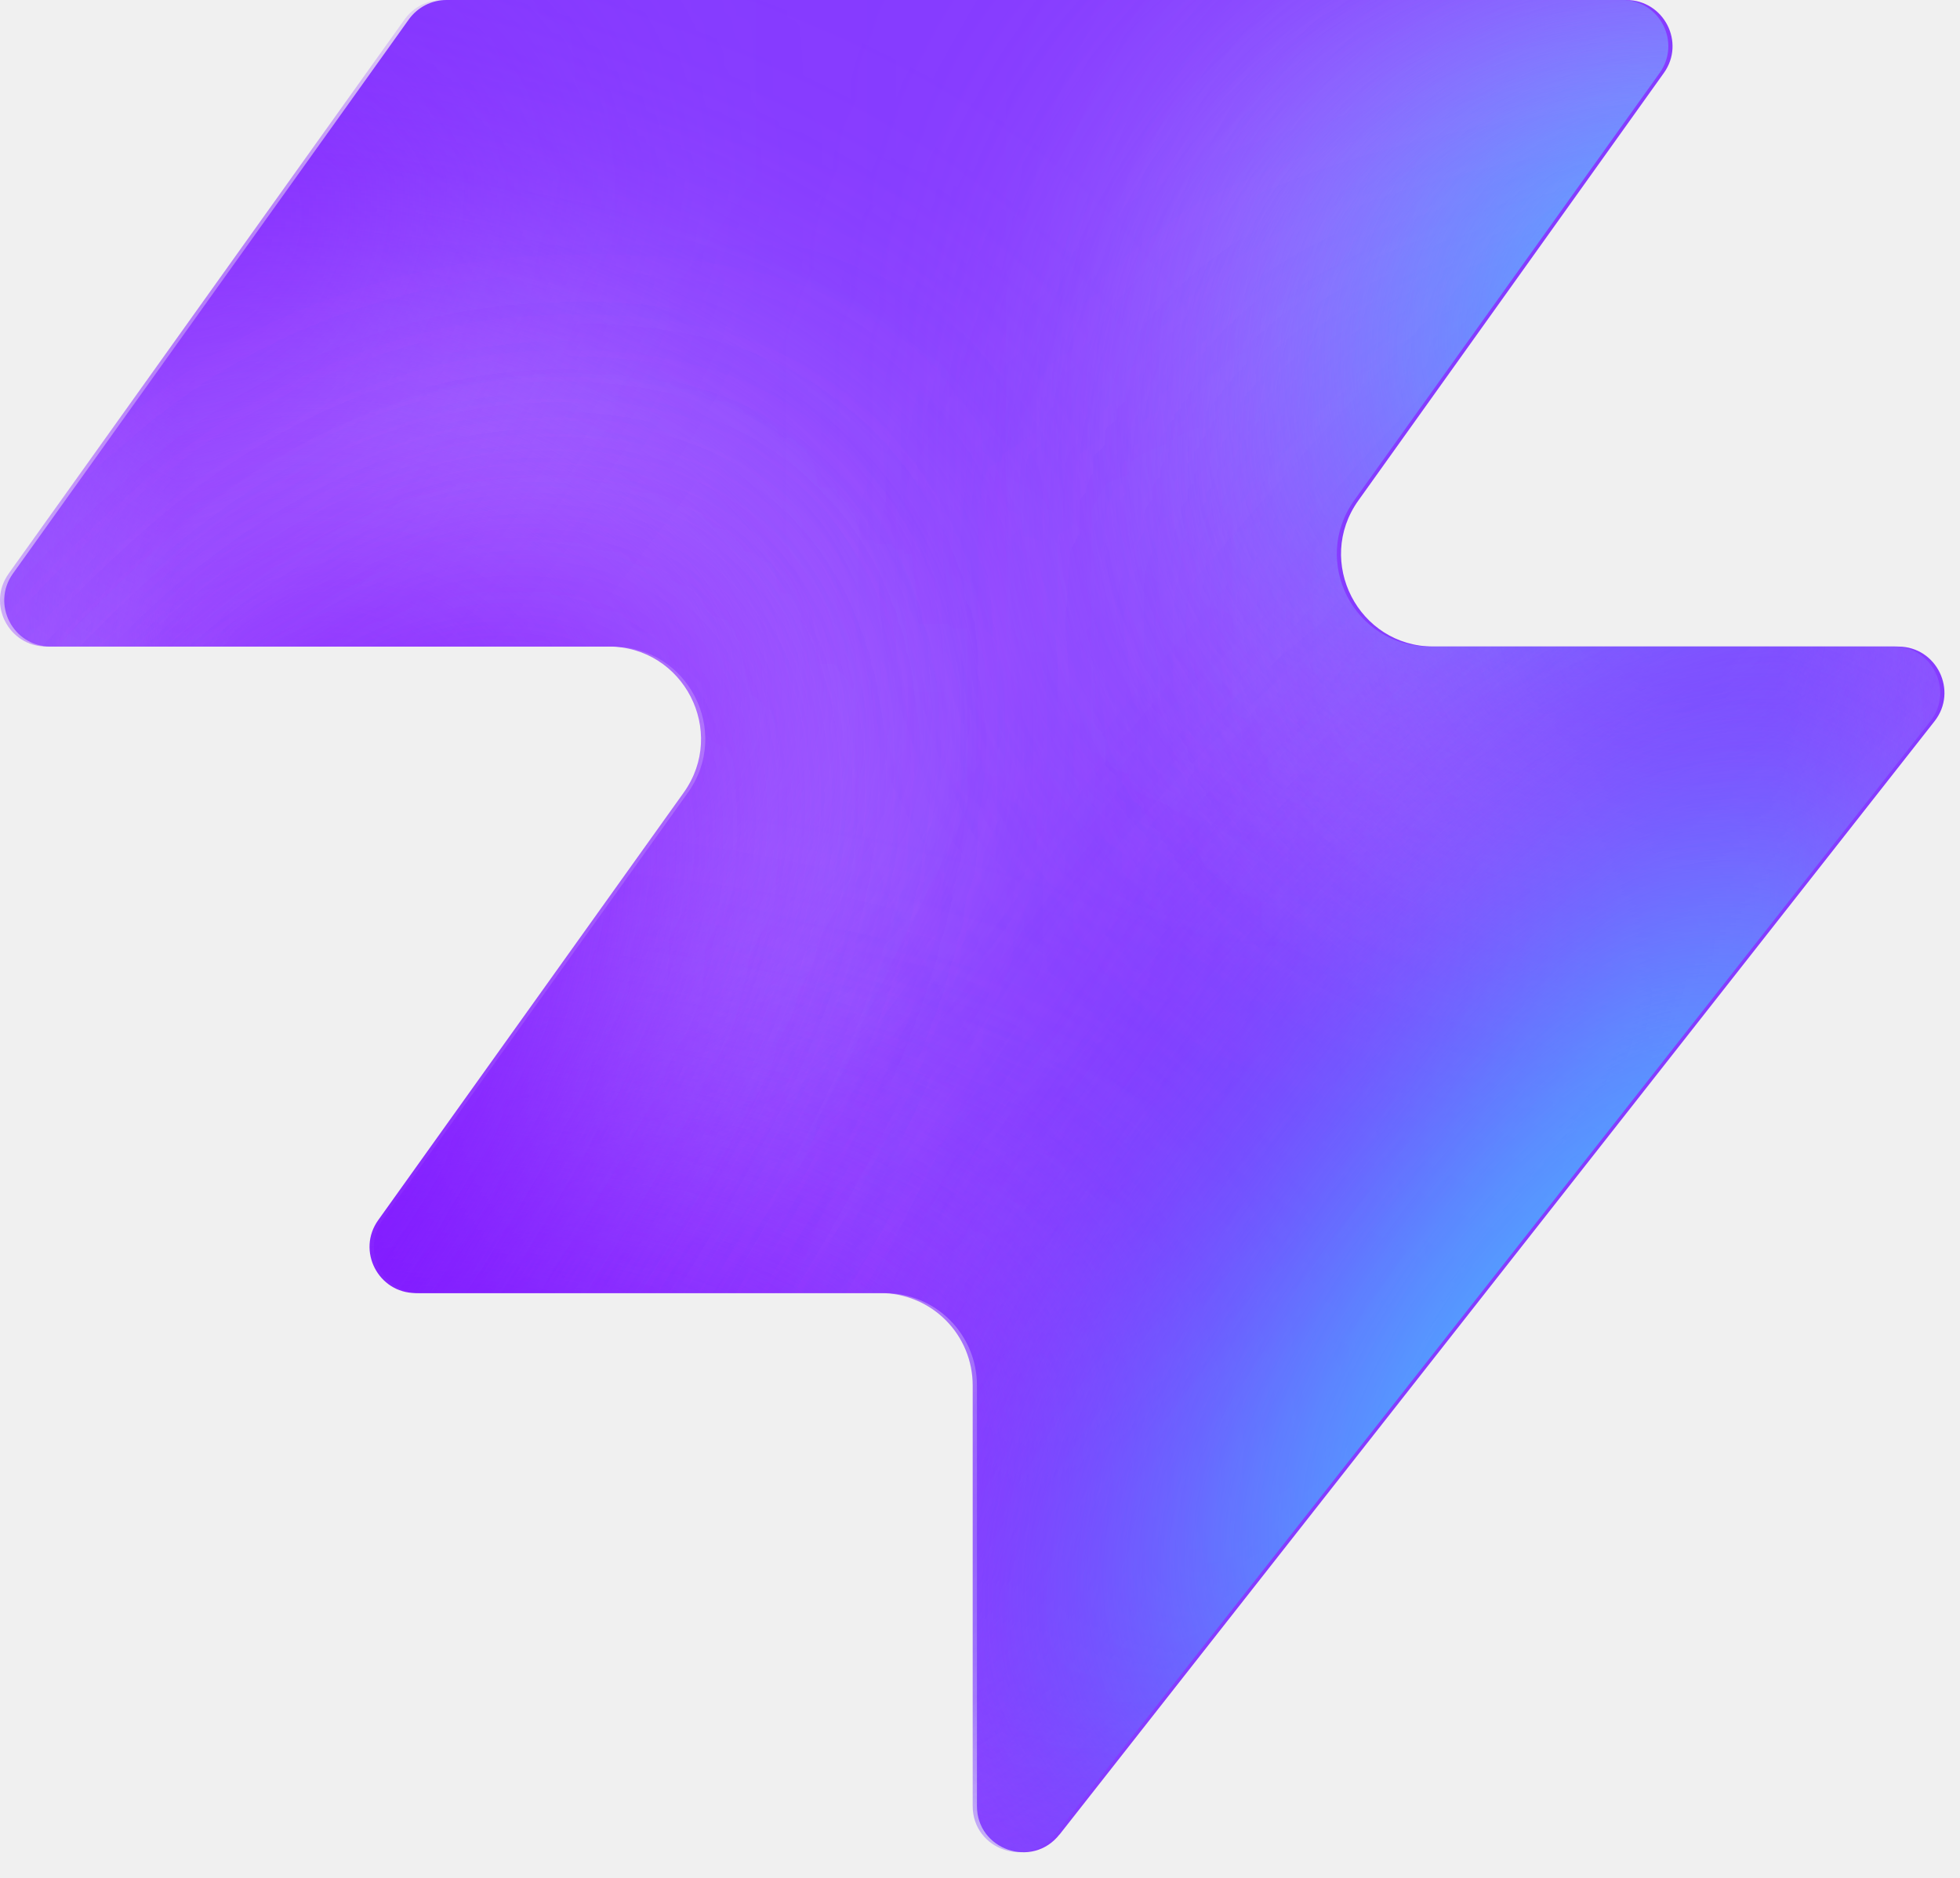
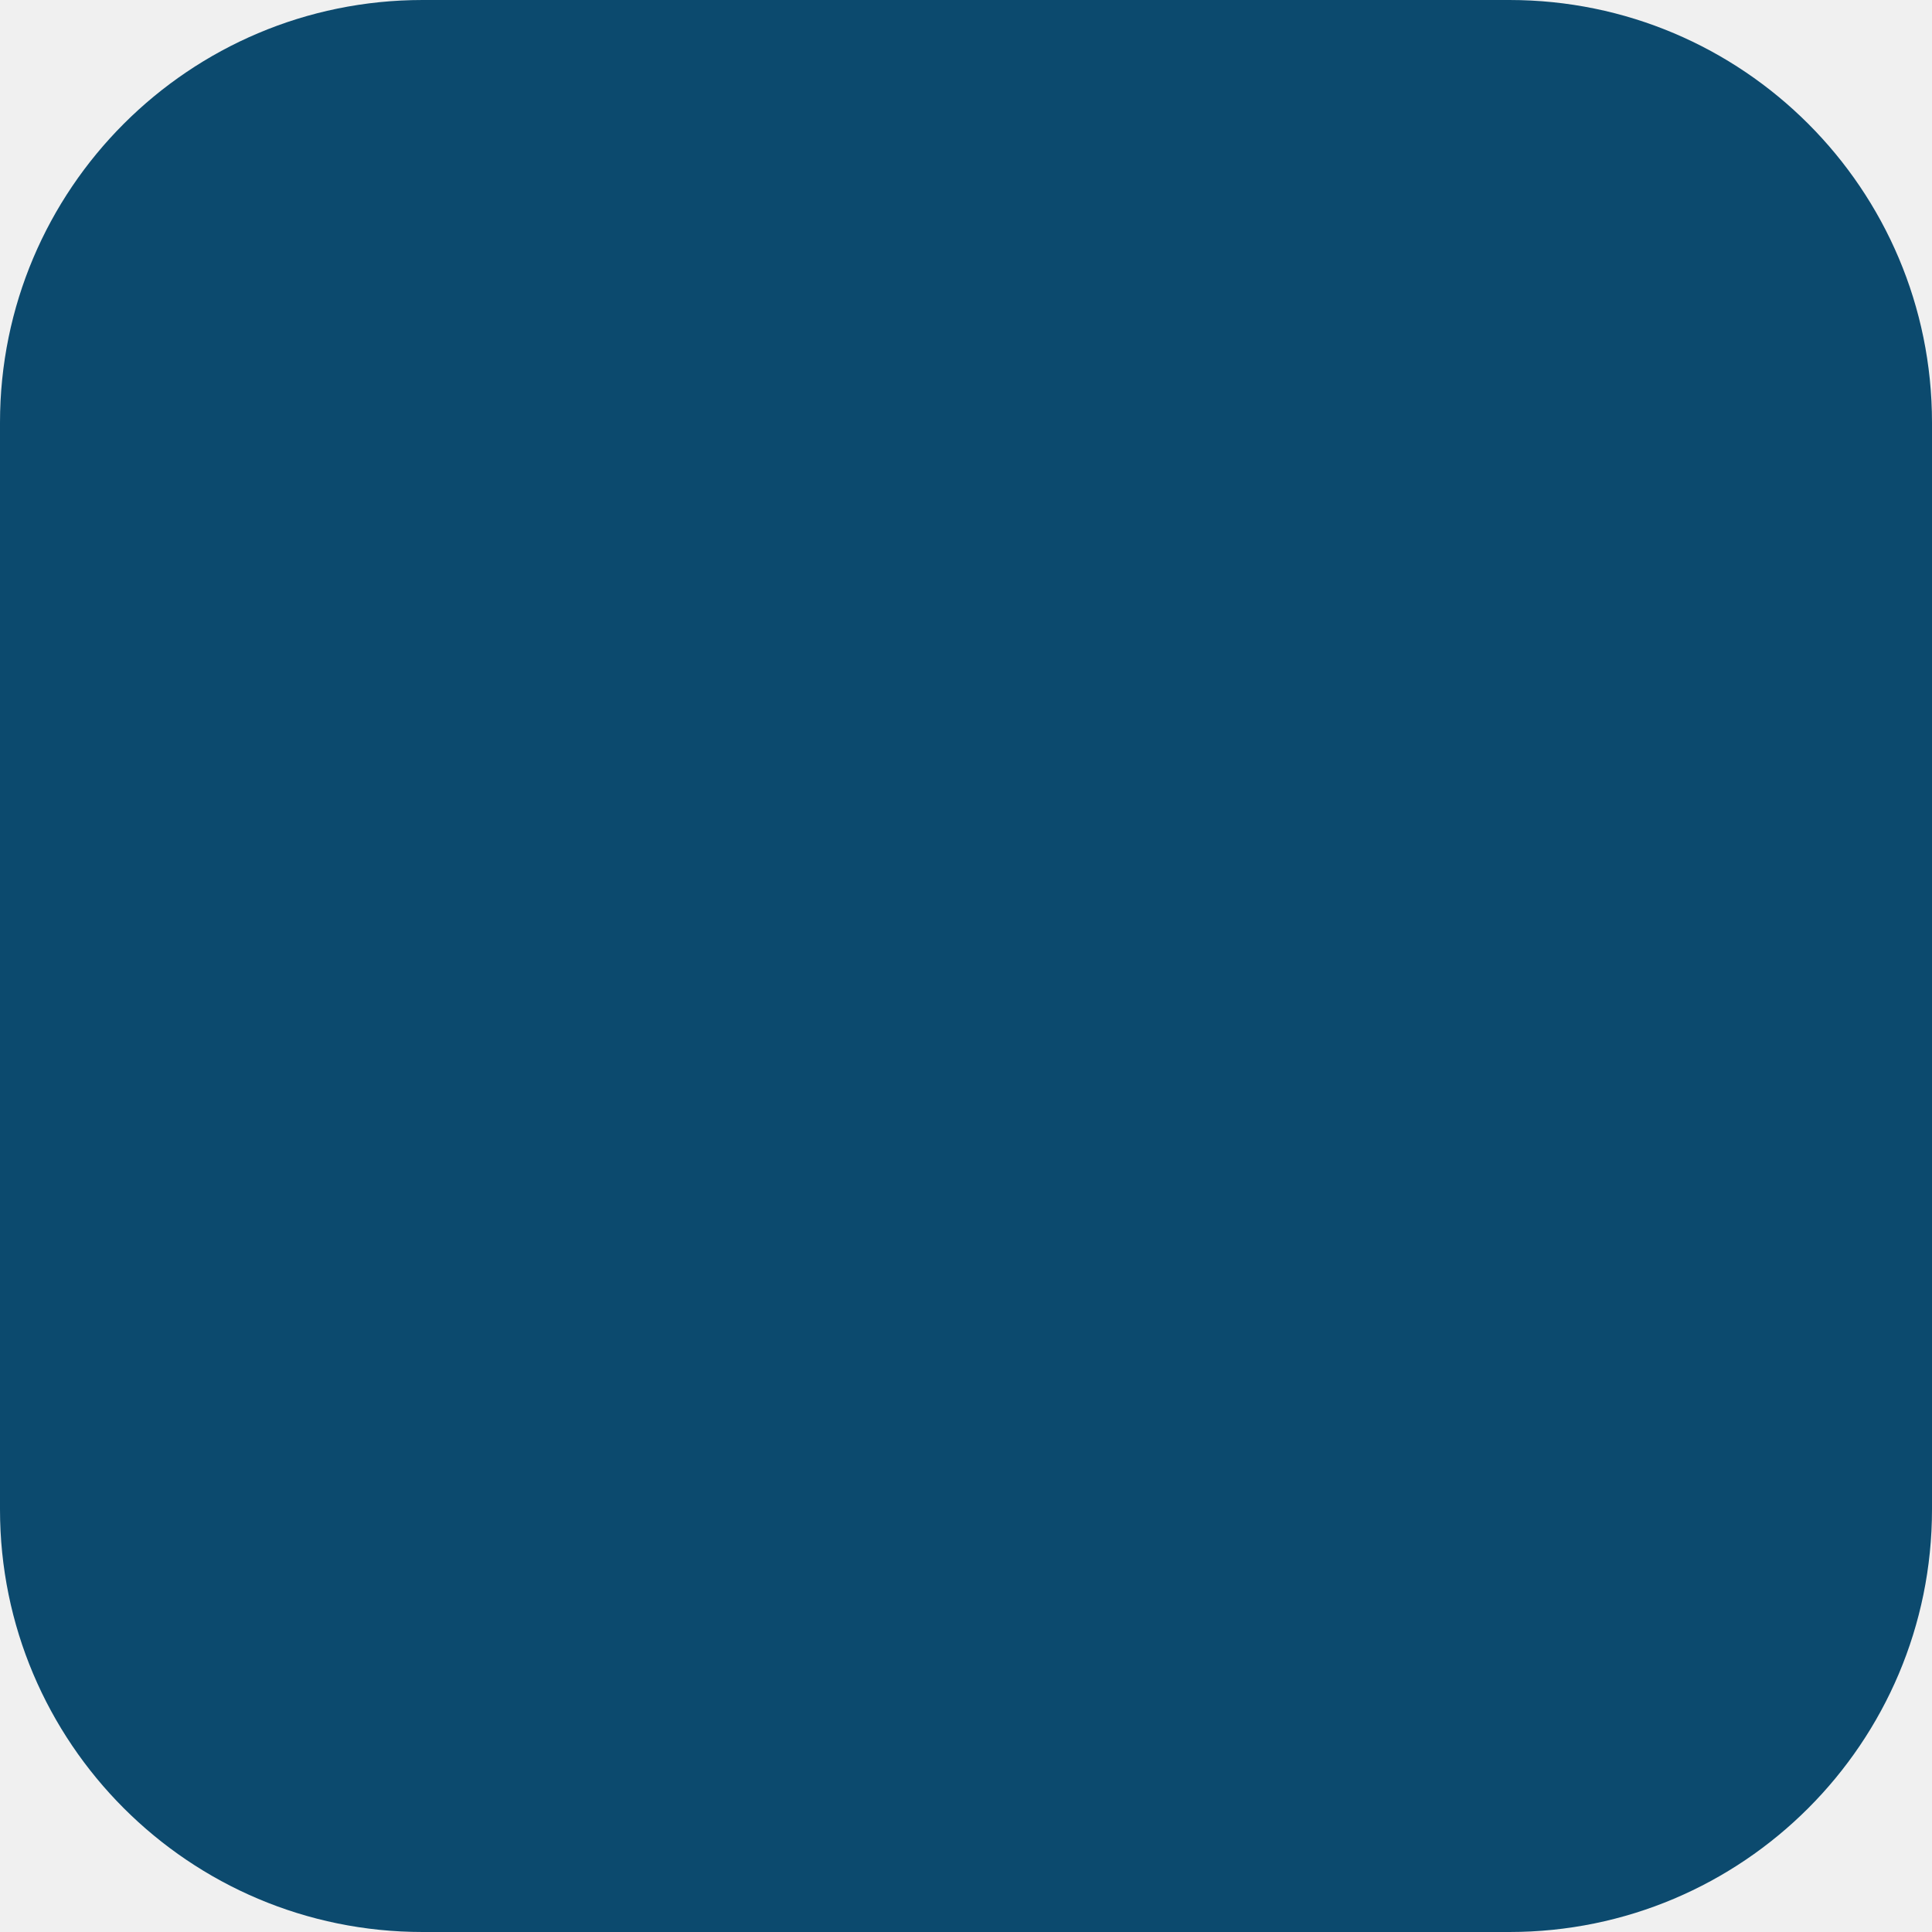
- <svg xmlns="http://www.w3.org/2000/svg" width="48" height="46" fill="none" viewBox="0 0 48 46">
-   <path fill="#863bff" d="M25.946 44.938c-.664.845-2.021.375-2.021-.698V33.937a2.26 2.26 0 0 0-2.262-2.262H10.287c-.92 0-1.456-1.04-.92-1.788l7.48-10.471c1.07-1.497 0-3.578-1.842-3.578H1.237c-.92 0-1.456-1.04-.92-1.788L10.013.474c.214-.297.556-.474.92-.474h28.894c.92 0 1.456 1.04.92 1.788l-7.48 10.471c-1.07 1.498 0 3.579 1.842 3.579h11.377c.943 0 1.473 1.088.89 1.83L25.947 44.94z" style="fill:#863bff;fill:color(display-p3 .525 .23 1);fill-opacity:1" />
-   <mask id="a" width="48" height="46" x="0" y="0" maskUnits="userSpaceOnUse" style="mask-type:alpha">
-     <path fill="#000" d="M25.842 44.938c-.664.844-2.021.375-2.021-.698V33.937a2.26 2.26 0 0 0-2.262-2.262H10.183c-.92 0-1.456-1.04-.92-1.788l7.48-10.471c1.07-1.498 0-3.579-1.842-3.579H1.133c-.92 0-1.456-1.04-.92-1.787L9.91.473c.214-.297.556-.474.92-.474h28.894c.92 0 1.456 1.04.92 1.788l-7.48 10.471c-1.07 1.498 0 3.578 1.842 3.578h11.377c.943 0 1.473 1.088.89 1.832L25.843 44.94z" style="fill:#000;fill-opacity:1" />
-   </mask>
-   <g mask="url(#a)">
-     <g filter="url(#b)">
-       <ellipse cx="5.508" cy="14.704" fill="#ede6ff" rx="5.508" ry="14.704" style="fill:#ede6ff;fill:color(display-p3 .927 .903 1);fill-opacity:1" transform="matrix(.00324 1 1 -.00324 -4.47 31.516)" />
-     </g>
-     <g filter="url(#c)">
-       <ellipse cx="10.399" cy="29.851" fill="#ede6ff" rx="10.399" ry="29.851" style="fill:#ede6ff;fill:color(display-p3 .927 .903 1);fill-opacity:1" transform="matrix(.00324 1 1 -.00324 -39.328 7.883)" />
-     </g>
-     <g filter="url(#d)">
-       <ellipse cx="5.508" cy="30.487" fill="#7e14ff" rx="5.508" ry="30.487" style="fill:#7e14ff;fill:color(display-p3 .492 .077 1);fill-opacity:1" transform="rotate(89.814 -25.913 -14.639)scale(1 -1)" />
-     </g>
-     <g filter="url(#e)">
-       <ellipse cx="5.508" cy="30.599" fill="#7e14ff" rx="5.508" ry="30.599" style="fill:#7e14ff;fill:color(display-p3 .492 .077 1);fill-opacity:1" transform="rotate(89.814 -32.644 -3.334)scale(1 -1)" />
-     </g>
-     <g filter="url(#f)">
-       <ellipse cx="5.508" cy="30.599" fill="#7e14ff" rx="5.508" ry="30.599" style="fill:#7e14ff;fill:color(display-p3 .492 .077 1);fill-opacity:1" transform="matrix(.00324 1 1 -.00324 -34.34 30.47)" />
-     </g>
-     <g filter="url(#g)">
-       <ellipse cx="14.072" cy="22.078" fill="#ede6ff" rx="14.072" ry="22.078" style="fill:#ede6ff;fill:color(display-p3 .927 .903 1);fill-opacity:1" transform="rotate(93.35 24.506 48.493)scale(-1 1)" />
-     </g>
-     <g filter="url(#h)">
-       <ellipse cx="3.47" cy="21.501" fill="#7e14ff" rx="3.47" ry="21.501" style="fill:#7e14ff;fill:color(display-p3 .492 .077 1);fill-opacity:1" transform="rotate(89.009 28.708 47.59)scale(-1 1)" />
-     </g>
-     <g filter="url(#i)">
-       <ellipse cx="3.47" cy="21.501" fill="#7e14ff" rx="3.47" ry="21.501" style="fill:#7e14ff;fill:color(display-p3 .492 .077 1);fill-opacity:1" transform="rotate(89.009 28.708 47.59)scale(-1 1)" />
-     </g>
-     <g filter="url(#j)">
-       <ellipse cx=".387" cy="8.972" fill="#7e14ff" rx="4.407" ry="29.108" style="fill:#7e14ff;fill:color(display-p3 .492 .077 1);fill-opacity:1" transform="rotate(39.51 .387 8.972)" />
-     </g>
-     <g filter="url(#k)">
-       <ellipse cx="47.523" cy="-6.092" fill="#7e14ff" rx="4.407" ry="29.108" style="fill:#7e14ff;fill:color(display-p3 .492 .077 1);fill-opacity:1" transform="rotate(37.892 47.523 -6.092)" />
-     </g>
-     <g filter="url(#l)">
-       <ellipse cx="41.412" cy="6.333" fill="#47bfff" rx="5.971" ry="9.665" style="fill:#47bfff;fill:color(display-p3 .28 .748 1);fill-opacity:1" transform="rotate(37.892 41.412 6.333)" />
-     </g>
-     <g filter="url(#m)">
-       <ellipse cx="-1.879" cy="38.332" fill="#7e14ff" rx="4.407" ry="29.108" style="fill:#7e14ff;fill:color(display-p3 .492 .077 1);fill-opacity:1" transform="rotate(37.892 -1.88 38.332)" />
-     </g>
-     <g filter="url(#n)">
-       <ellipse cx="-1.879" cy="38.332" fill="#7e14ff" rx="4.407" ry="29.108" style="fill:#7e14ff;fill:color(display-p3 .492 .077 1);fill-opacity:1" transform="rotate(37.892 -1.88 38.332)" />
-     </g>
-     <g filter="url(#o)">
-       <ellipse cx="35.651" cy="29.907" fill="#7e14ff" rx="4.407" ry="29.108" style="fill:#7e14ff;fill:color(display-p3 .492 .077 1);fill-opacity:1" transform="rotate(37.892 35.651 29.907)" />
-     </g>
-     <g filter="url(#p)">
-       <ellipse cx="38.418" cy="32.4" fill="#47bfff" rx="5.971" ry="15.297" style="fill:#47bfff;fill:color(display-p3 .28 .748 1);fill-opacity:1" transform="rotate(37.892 38.418 32.4)" />
-     </g>
+ <svg xmlns="http://www.w3.org/2000/svg" viewBox="0 0 64 64">
+   <defs>
+     <mask id="eyes">
+       <circle cx="32" cy="32" r="20" fill="#fff" />
+       <ellipse cx="26.5" cy="30.5" rx="4.2" ry="6.4" fill="#000" transform="rotate(-26 26.5 30.5)" />
+       <ellipse cx="37.5" cy="30.5" rx="4.2" ry="6.4" fill="#000" transform="rotate(-26 37.5 30.5)" />
+     </mask>
+   </defs>
+   <rect width="64" height="64" rx="14" fill="#0c4a6e" />
+   <g mask="url(#eyes)">
+     <circle cx="32" cy="32" r="20" fill="#ffffff" />
+     <rect x="6" y="6" width="52" height="52" fill="#0c4a6e" />
  </g>
-   <defs>
-     <filter id="b" width="60.045" height="41.654" x="-19.77" y="16.149" color-interpolation-filters="sRGB" filterUnits="userSpaceOnUse">
-       <feFlood flood-opacity="0" result="BackgroundImageFix" />
-       <feBlend in="SourceGraphic" in2="BackgroundImageFix" result="shape" />
-       <feGaussianBlur result="effect1_foregroundBlur_2002_17158" stdDeviation="7.659" />
-     </filter>
-     <filter id="c" width="90.34" height="51.437" x="-54.613" y="-7.533" color-interpolation-filters="sRGB" filterUnits="userSpaceOnUse">
-       <feFlood flood-opacity="0" result="BackgroundImageFix" />
-       <feBlend in="SourceGraphic" in2="BackgroundImageFix" result="shape" />
-       <feGaussianBlur result="effect1_foregroundBlur_2002_17158" stdDeviation="7.659" />
-     </filter>
-     <filter id="d" width="79.355" height="29.4" x="-49.64" y="2.03" color-interpolation-filters="sRGB" filterUnits="userSpaceOnUse">
-       <feFlood flood-opacity="0" result="BackgroundImageFix" />
-       <feBlend in="SourceGraphic" in2="BackgroundImageFix" result="shape" />
-       <feGaussianBlur result="effect1_foregroundBlur_2002_17158" stdDeviation="4.596" />
-     </filter>
-     <filter id="e" width="79.579" height="29.4" x="-45.045" y="20.029" color-interpolation-filters="sRGB" filterUnits="userSpaceOnUse">
-       <feFlood flood-opacity="0" result="BackgroundImageFix" />
-       <feBlend in="SourceGraphic" in2="BackgroundImageFix" result="shape" />
-       <feGaussianBlur result="effect1_foregroundBlur_2002_17158" stdDeviation="4.596" />
-     </filter>
-     <filter id="f" width="79.579" height="29.4" x="-43.513" y="21.178" color-interpolation-filters="sRGB" filterUnits="userSpaceOnUse">
-       <feFlood flood-opacity="0" result="BackgroundImageFix" />
-       <feBlend in="SourceGraphic" in2="BackgroundImageFix" result="shape" />
-       <feGaussianBlur result="effect1_foregroundBlur_2002_17158" stdDeviation="4.596" />
-     </filter>
-     <filter id="g" width="74.749" height="58.852" x="15.756" y="-17.901" color-interpolation-filters="sRGB" filterUnits="userSpaceOnUse">
-       <feFlood flood-opacity="0" result="BackgroundImageFix" />
-       <feBlend in="SourceGraphic" in2="BackgroundImageFix" result="shape" />
-       <feGaussianBlur result="effect1_foregroundBlur_2002_17158" stdDeviation="7.659" />
-     </filter>
-     <filter id="h" width="61.377" height="25.362" x="23.548" y="2.284" color-interpolation-filters="sRGB" filterUnits="userSpaceOnUse">
-       <feFlood flood-opacity="0" result="BackgroundImageFix" />
-       <feBlend in="SourceGraphic" in2="BackgroundImageFix" result="shape" />
-       <feGaussianBlur result="effect1_foregroundBlur_2002_17158" stdDeviation="4.596" />
-     </filter>
-     <filter id="i" width="61.377" height="25.362" x="23.548" y="2.284" color-interpolation-filters="sRGB" filterUnits="userSpaceOnUse">
-       <feFlood flood-opacity="0" result="BackgroundImageFix" />
-       <feBlend in="SourceGraphic" in2="BackgroundImageFix" result="shape" />
-       <feGaussianBlur result="effect1_foregroundBlur_2002_17158" stdDeviation="4.596" />
-     </filter>
-     <filter id="j" width="56.045" height="63.649" x="-27.636" y="-22.853" color-interpolation-filters="sRGB" filterUnits="userSpaceOnUse">
-       <feFlood flood-opacity="0" result="BackgroundImageFix" />
-       <feBlend in="SourceGraphic" in2="BackgroundImageFix" result="shape" />
-       <feGaussianBlur result="effect1_foregroundBlur_2002_17158" stdDeviation="4.596" />
-     </filter>
-     <filter id="k" width="54.814" height="64.646" x="20.116" y="-38.415" color-interpolation-filters="sRGB" filterUnits="userSpaceOnUse">
-       <feFlood flood-opacity="0" result="BackgroundImageFix" />
-       <feBlend in="SourceGraphic" in2="BackgroundImageFix" result="shape" />
-       <feGaussianBlur result="effect1_foregroundBlur_2002_17158" stdDeviation="4.596" />
-     </filter>
-     <filter id="l" width="33.541" height="35.313" x="24.641" y="-11.323" color-interpolation-filters="sRGB" filterUnits="userSpaceOnUse">
-       <feFlood flood-opacity="0" result="BackgroundImageFix" />
-       <feBlend in="SourceGraphic" in2="BackgroundImageFix" result="shape" />
-       <feGaussianBlur result="effect1_foregroundBlur_2002_17158" stdDeviation="4.596" />
-     </filter>
-     <filter id="m" width="54.814" height="64.646" x="-29.286" y="6.009" color-interpolation-filters="sRGB" filterUnits="userSpaceOnUse">
-       <feFlood flood-opacity="0" result="BackgroundImageFix" />
-       <feBlend in="SourceGraphic" in2="BackgroundImageFix" result="shape" />
-       <feGaussianBlur result="effect1_foregroundBlur_2002_17158" stdDeviation="4.596" />
-     </filter>
-     <filter id="n" width="54.814" height="64.646" x="-29.286" y="6.009" color-interpolation-filters="sRGB" filterUnits="userSpaceOnUse">
-       <feFlood flood-opacity="0" result="BackgroundImageFix" />
-       <feBlend in="SourceGraphic" in2="BackgroundImageFix" result="shape" />
-       <feGaussianBlur result="effect1_foregroundBlur_2002_17158" stdDeviation="4.596" />
-     </filter>
-     <filter id="o" width="54.814" height="64.646" x="8.244" y="-2.416" color-interpolation-filters="sRGB" filterUnits="userSpaceOnUse">
-       <feFlood flood-opacity="0" result="BackgroundImageFix" />
-       <feBlend in="SourceGraphic" in2="BackgroundImageFix" result="shape" />
-       <feGaussianBlur result="effect1_foregroundBlur_2002_17158" stdDeviation="4.596" />
-     </filter>
-     <filter id="p" width="39.409" height="43.623" x="18.713" y="10.588" color-interpolation-filters="sRGB" filterUnits="userSpaceOnUse">
-       <feFlood flood-opacity="0" result="BackgroundImageFix" />
-       <feBlend in="SourceGraphic" in2="BackgroundImageFix" result="shape" />
-       <feGaussianBlur result="effect1_foregroundBlur_2002_17158" stdDeviation="4.596" />
-     </filter>
-   </defs>
</svg>
